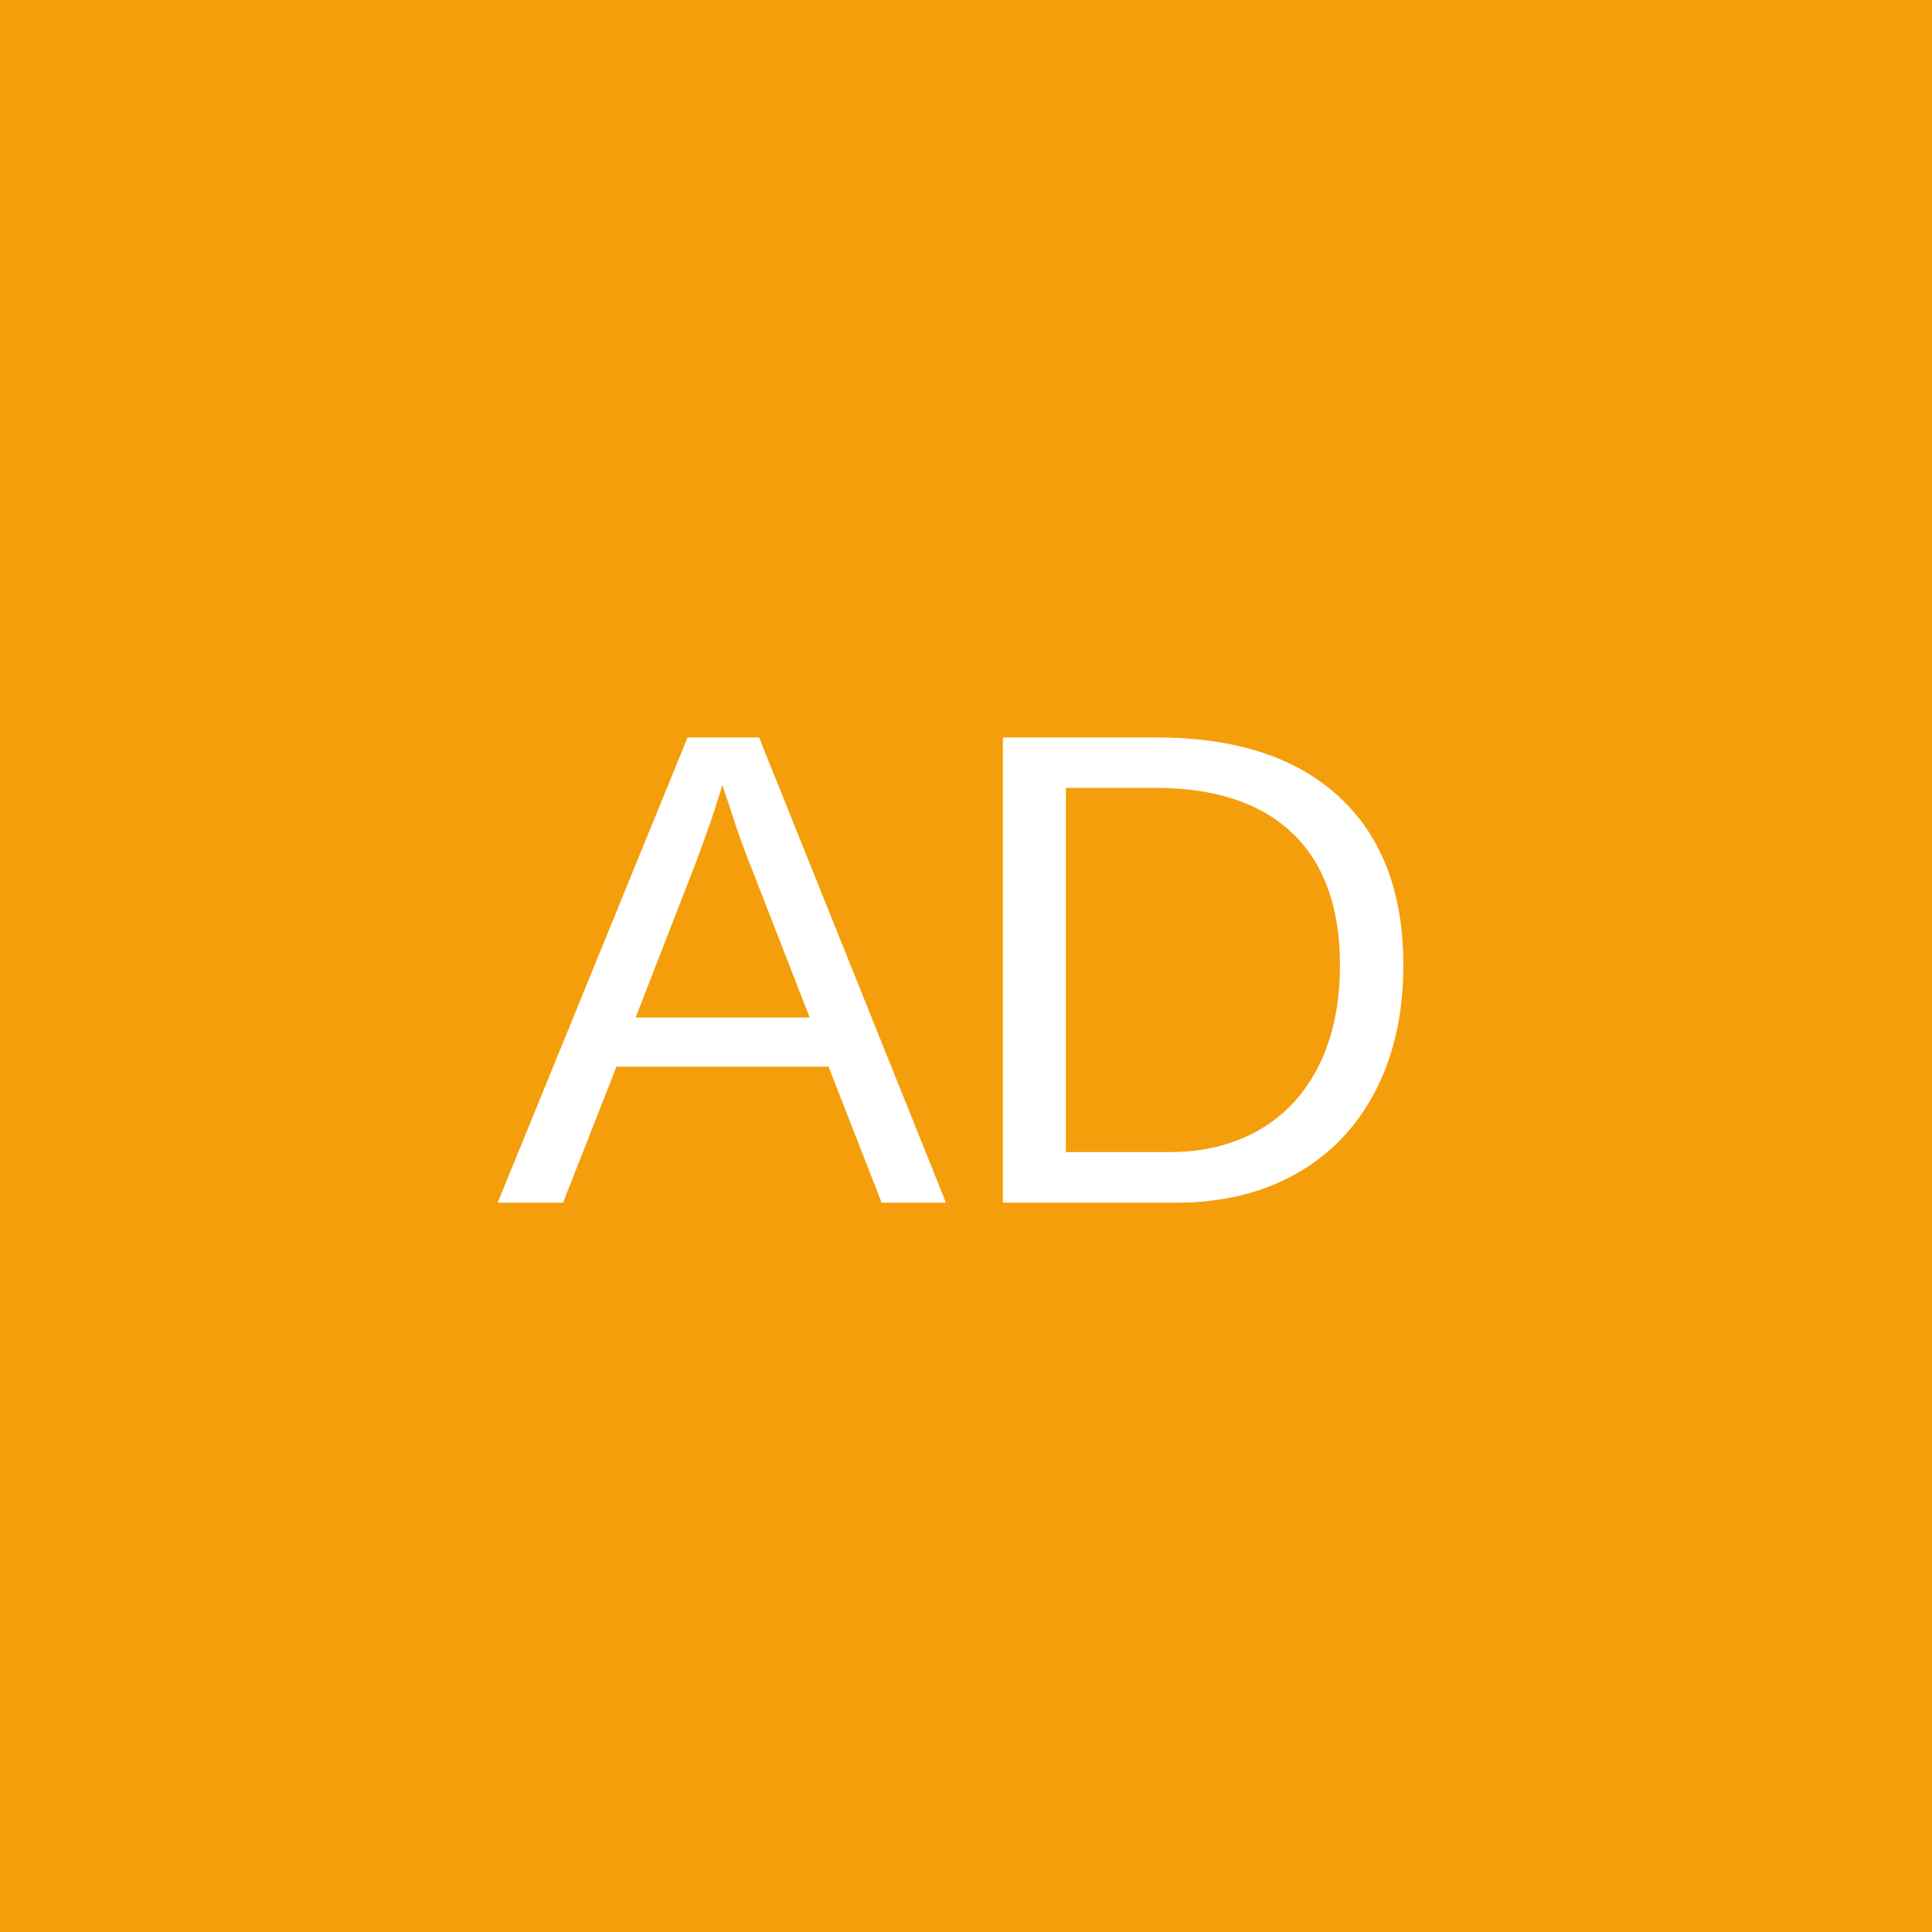
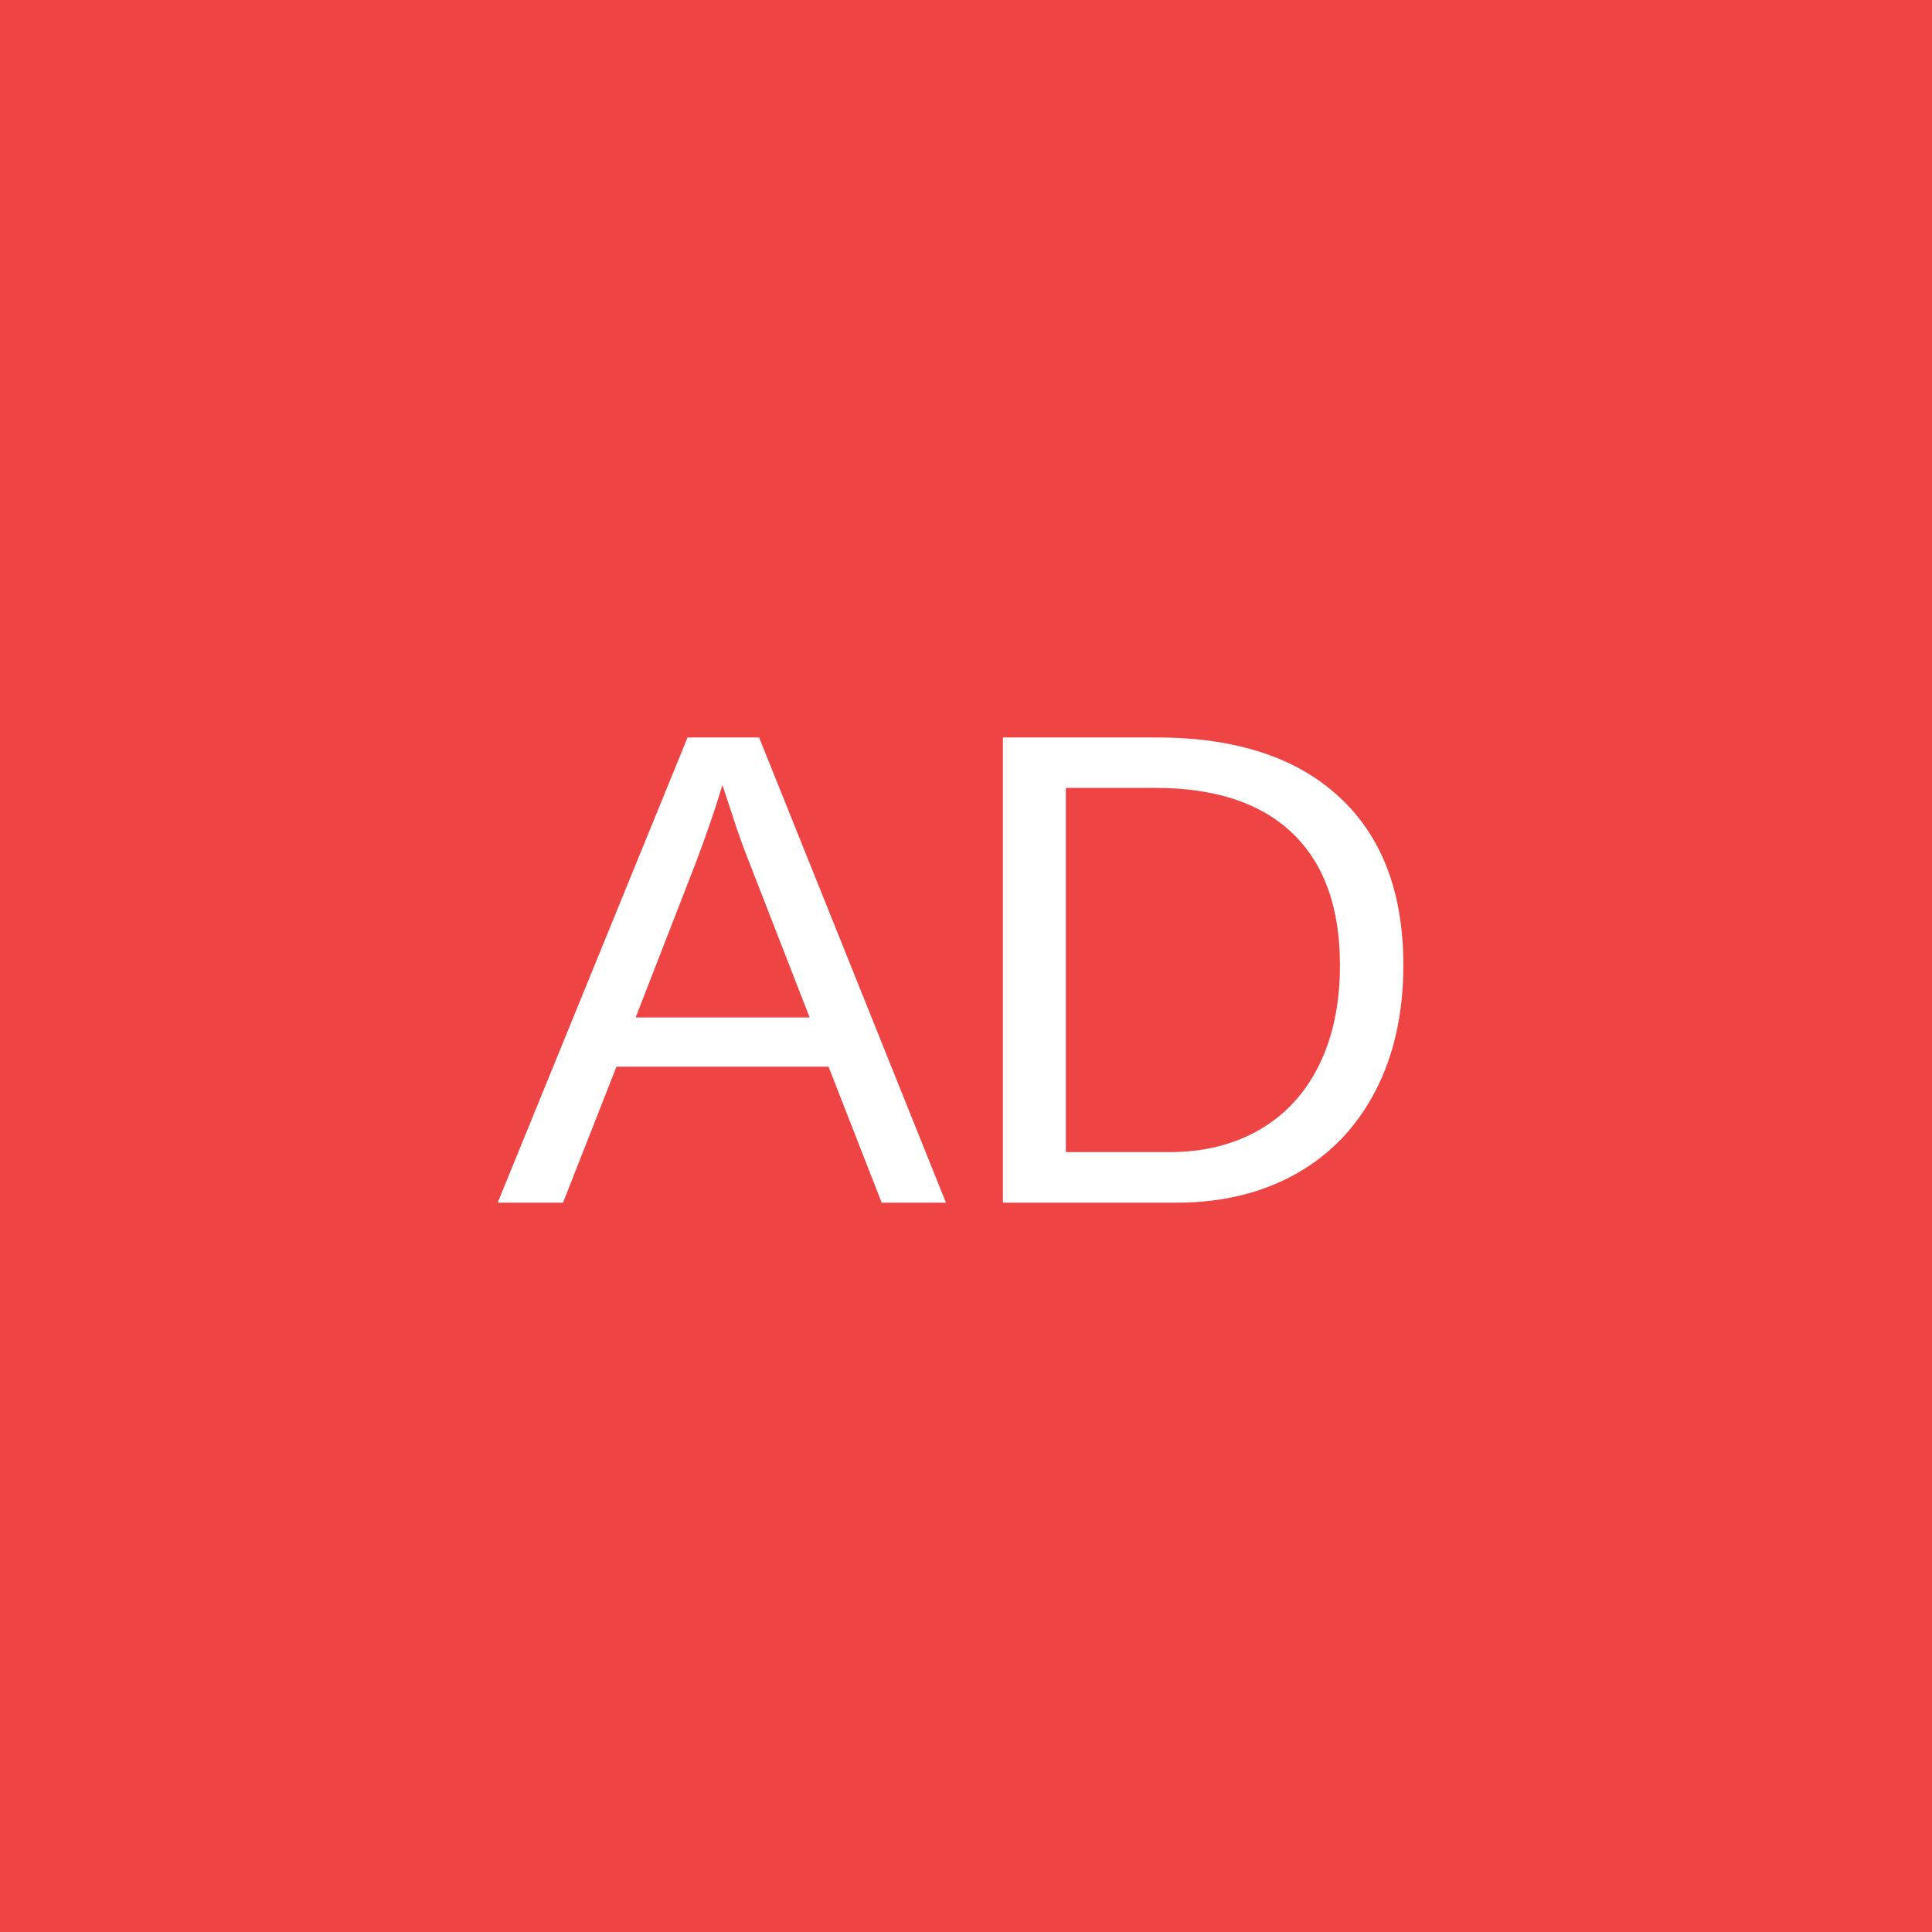
<svg xmlns="http://www.w3.org/2000/svg" width="200" height="200" viewBox="0 0 200 200">
-   <rect width="200" height="200" fill="#f59e0b" />
+   <rect width="200" height="200" fill="#ef4444" />
  <text x="50%" y="50%" font-family="Arial, Helvetica, sans-serif" font-size="70" fill="#ffffff" text-anchor="middle" dy=".35em">AD</text>
</svg>
